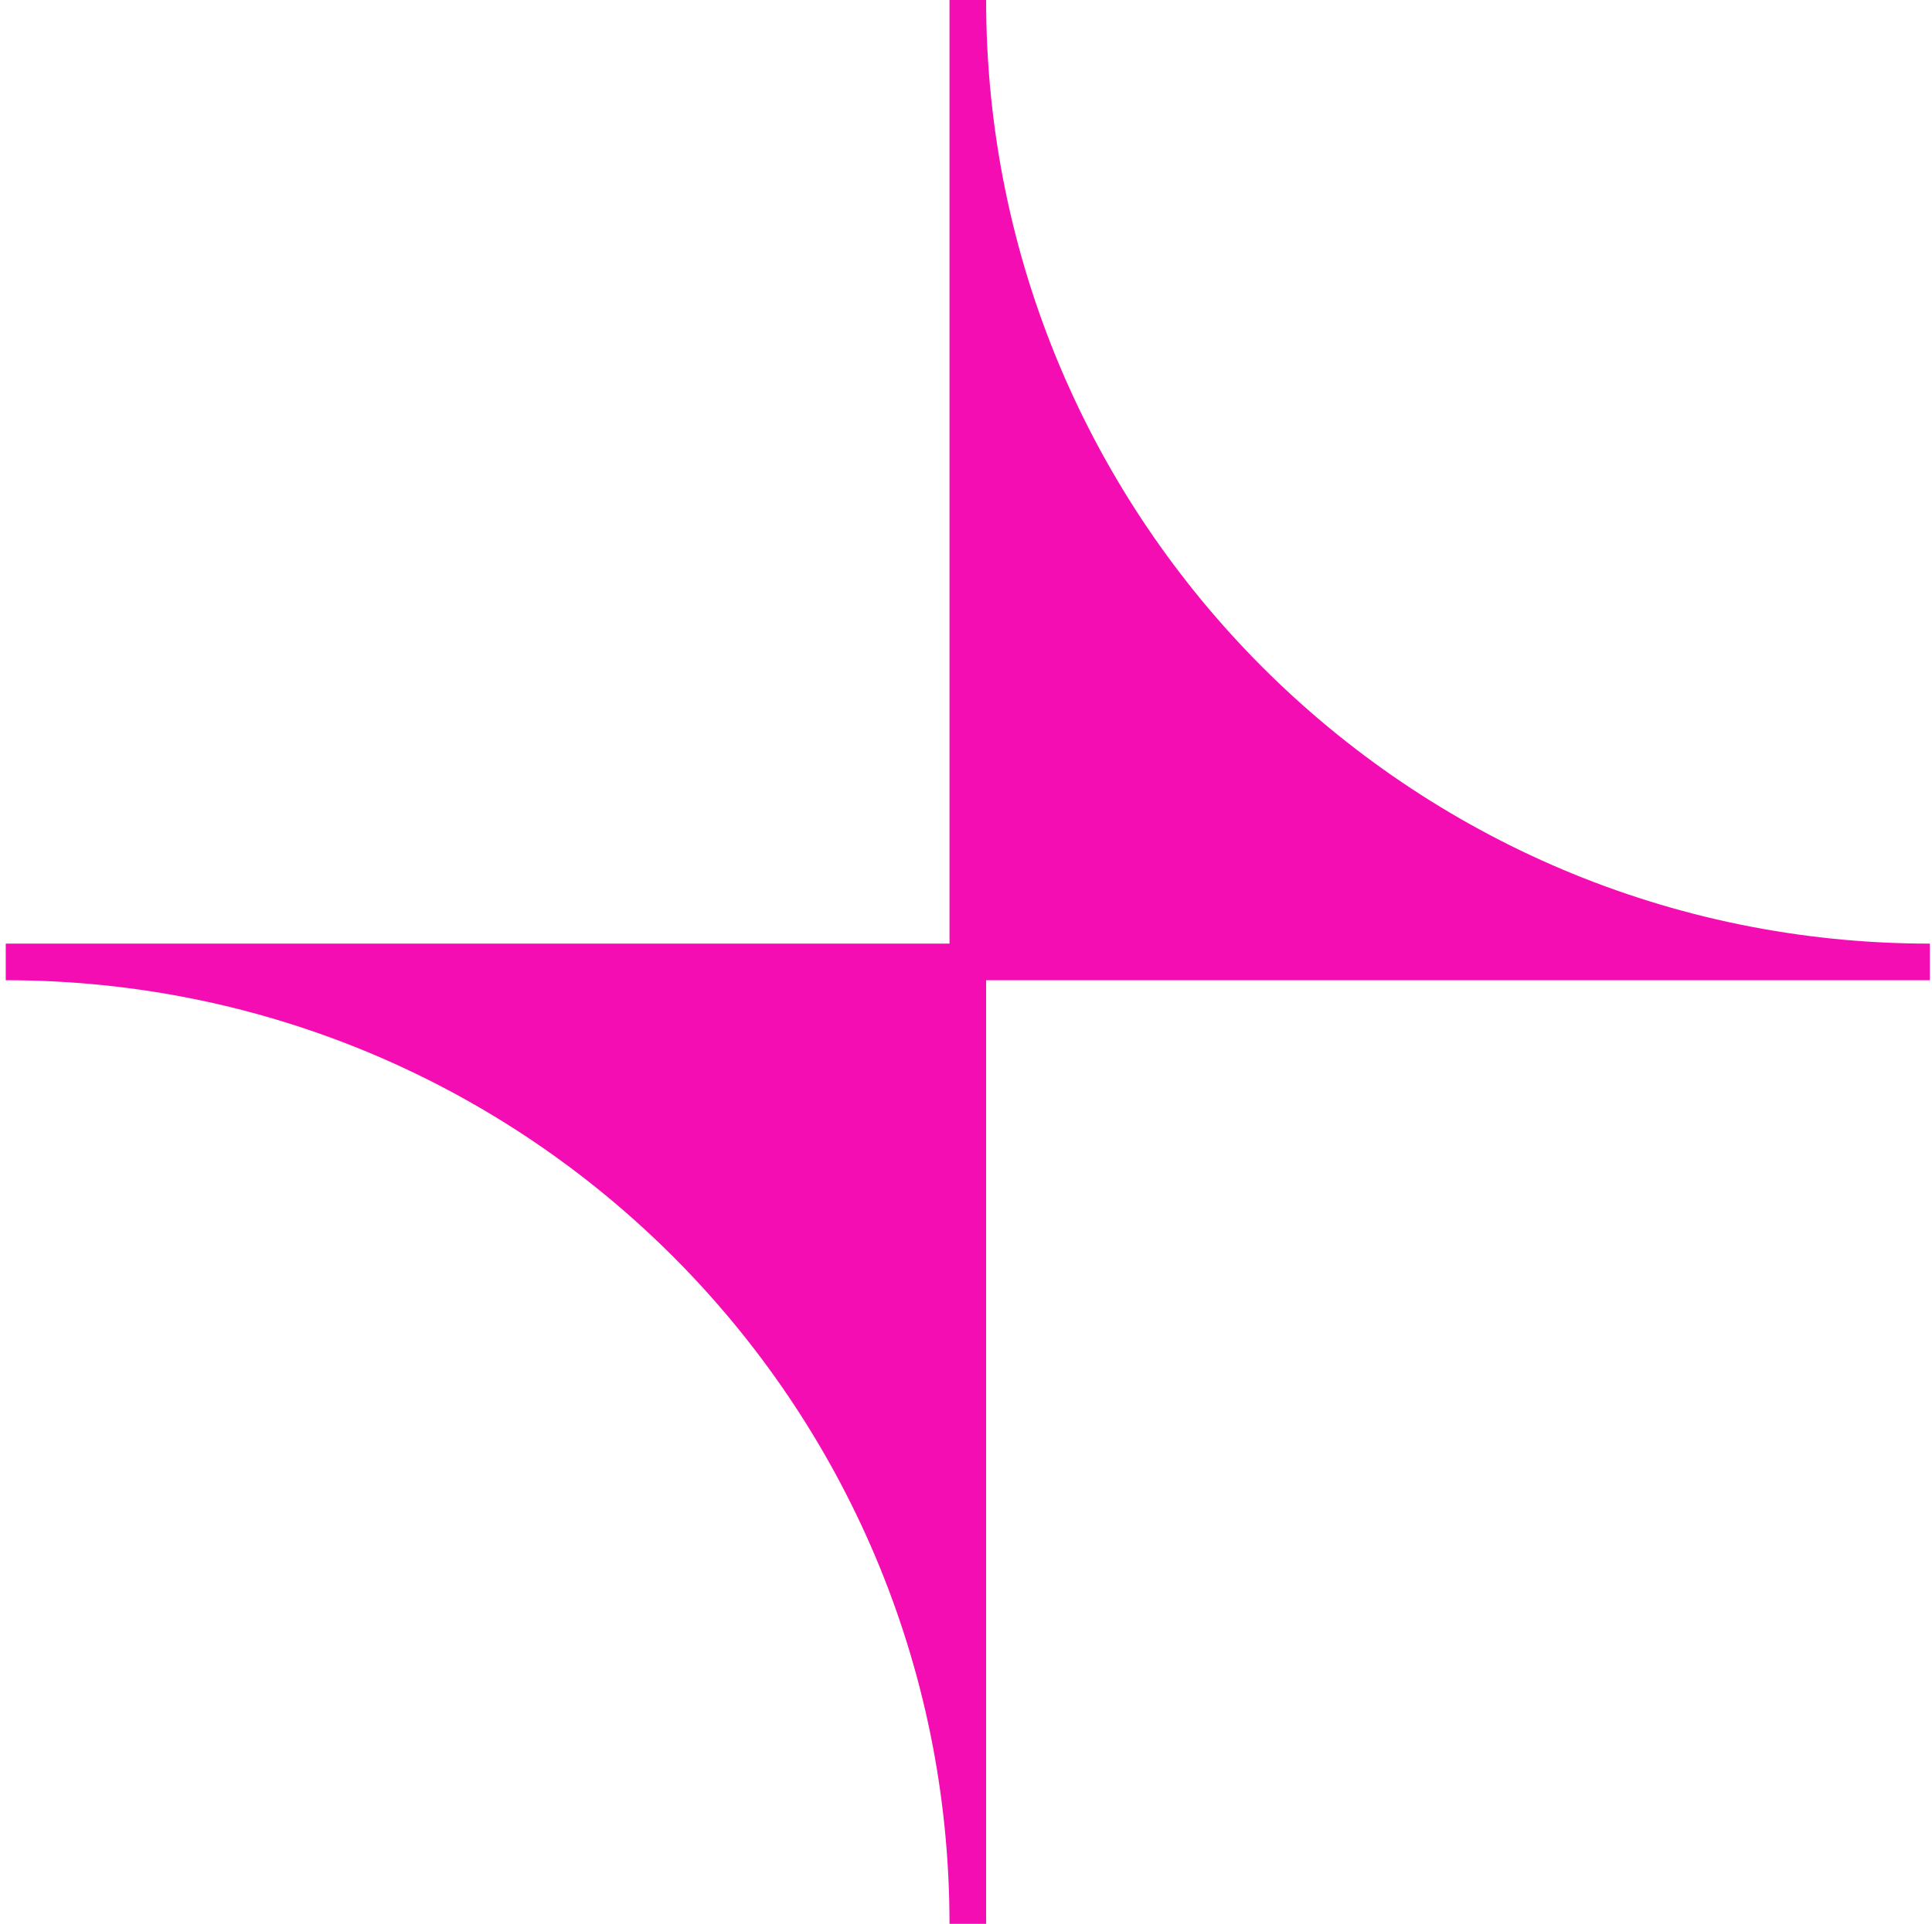
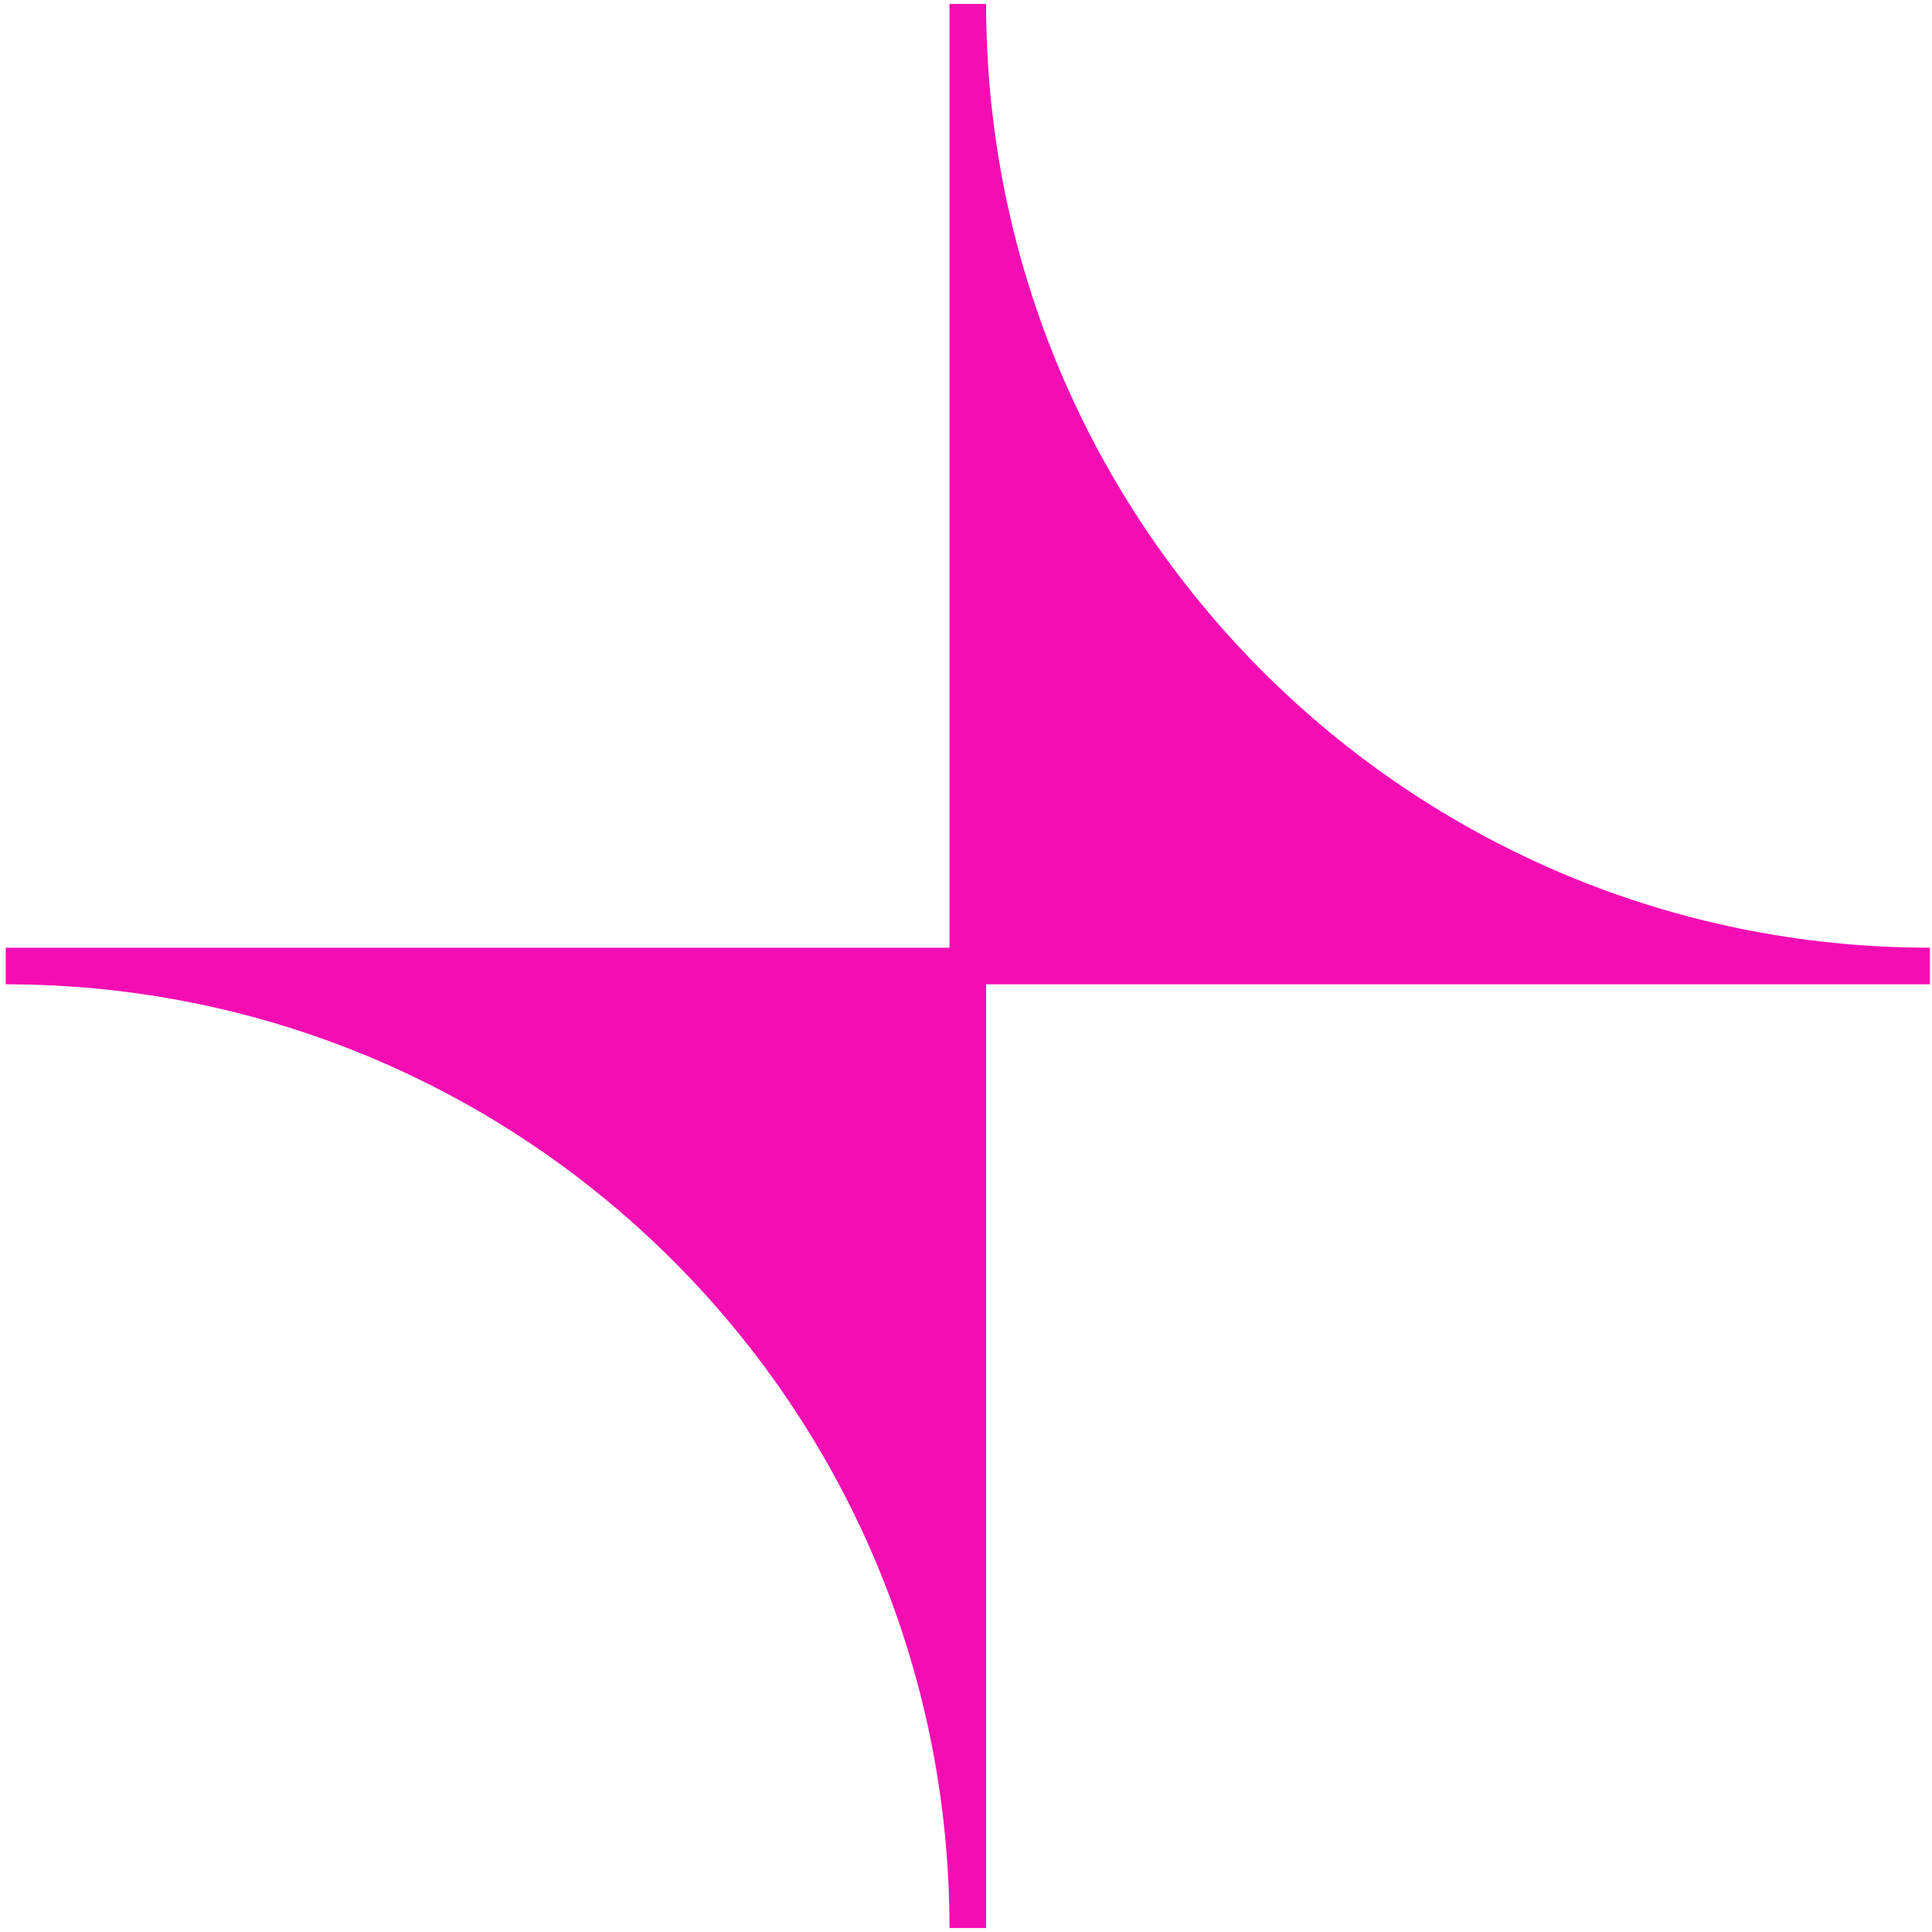
- <svg xmlns="http://www.w3.org/2000/svg" width="245" height="244" viewBox="0 0 245 244" fill="none">
-   <path d="M244.729 119.679C178.601 119.679 125.051 66.074 125.051 0H120.408V119.679H0.729V124.321C66.858 124.321 120.408 177.926 120.408 244H125.051V124.321H244.729V119.679Z" fill="#F50DB4" />
+ <svg xmlns="http://www.w3.org/2000/svg" width="1000" height="1000" viewBox="0 0 1000 1000" fill="none">
+   <g transform="translate(0, 2.040816) scale(4.081633)">
+     <path d="M244.729 119.679C178.601 119.679 125.051 66.074 125.051 0H120.408V119.679H0.729V124.321C66.858 124.321 120.408 177.926 120.408 244H125.051V124.321H244.729V119.679Z" fill="#F50DB4" />
+   </g>
</svg>
